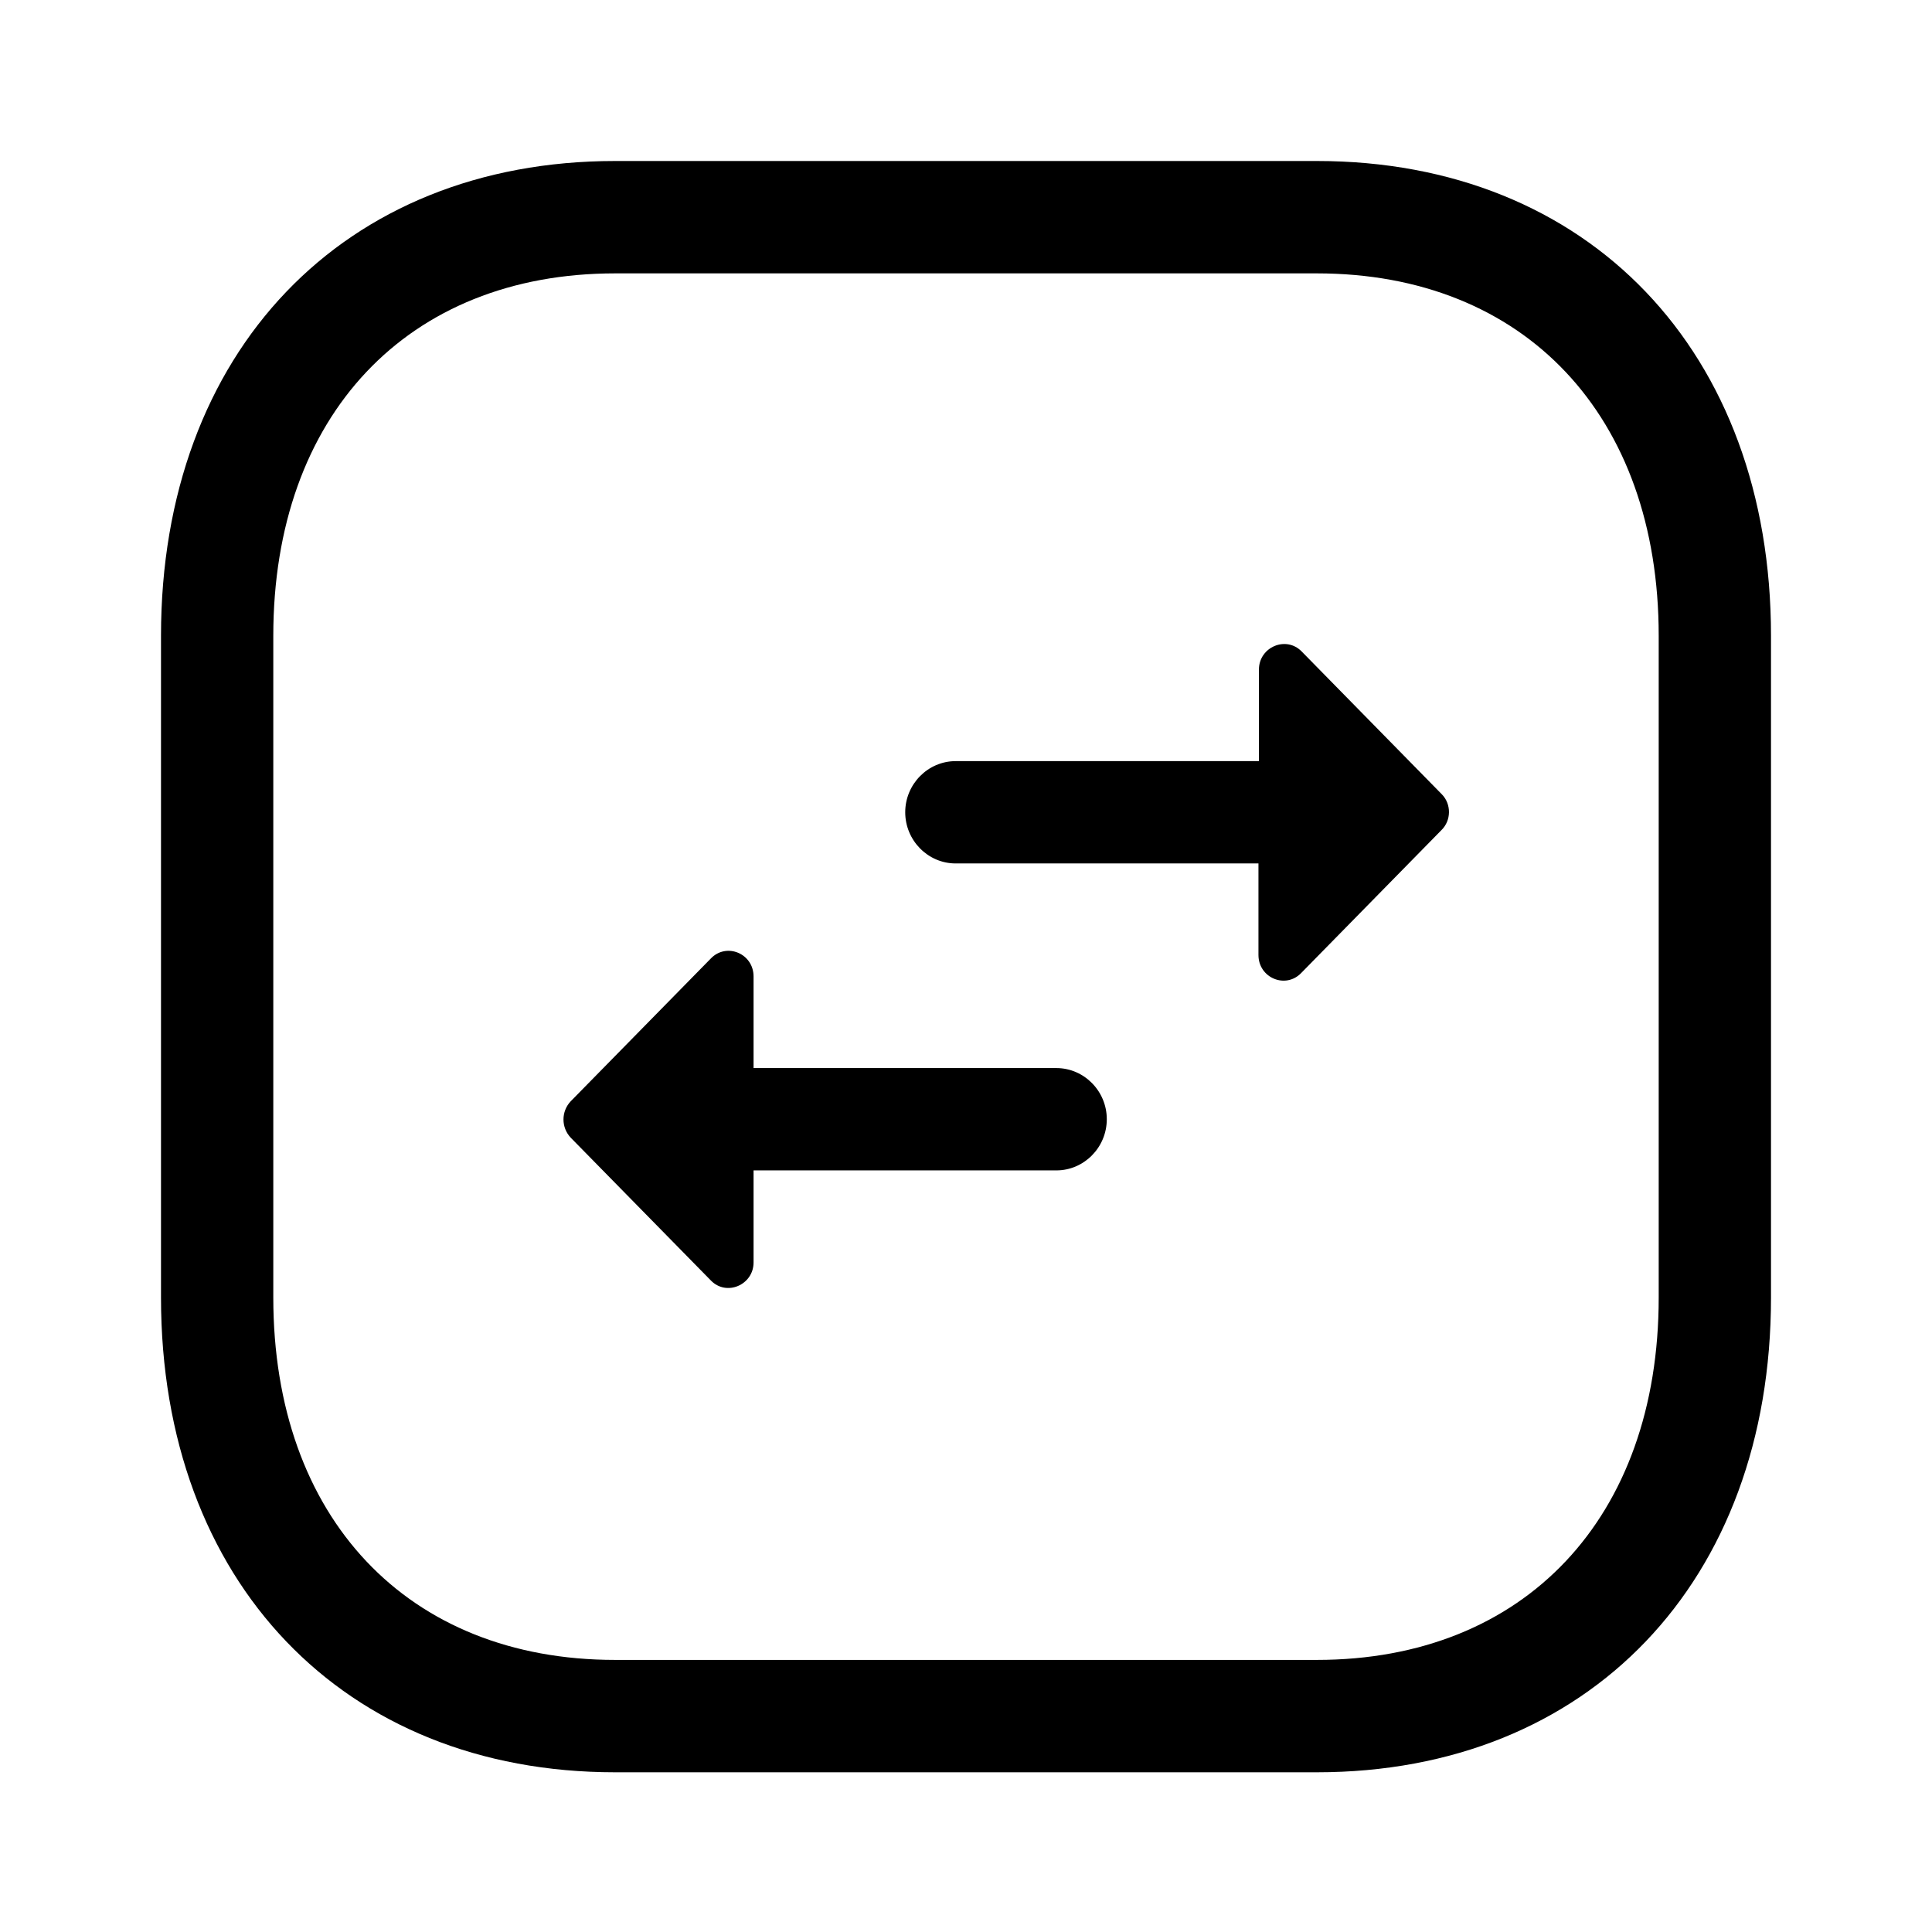
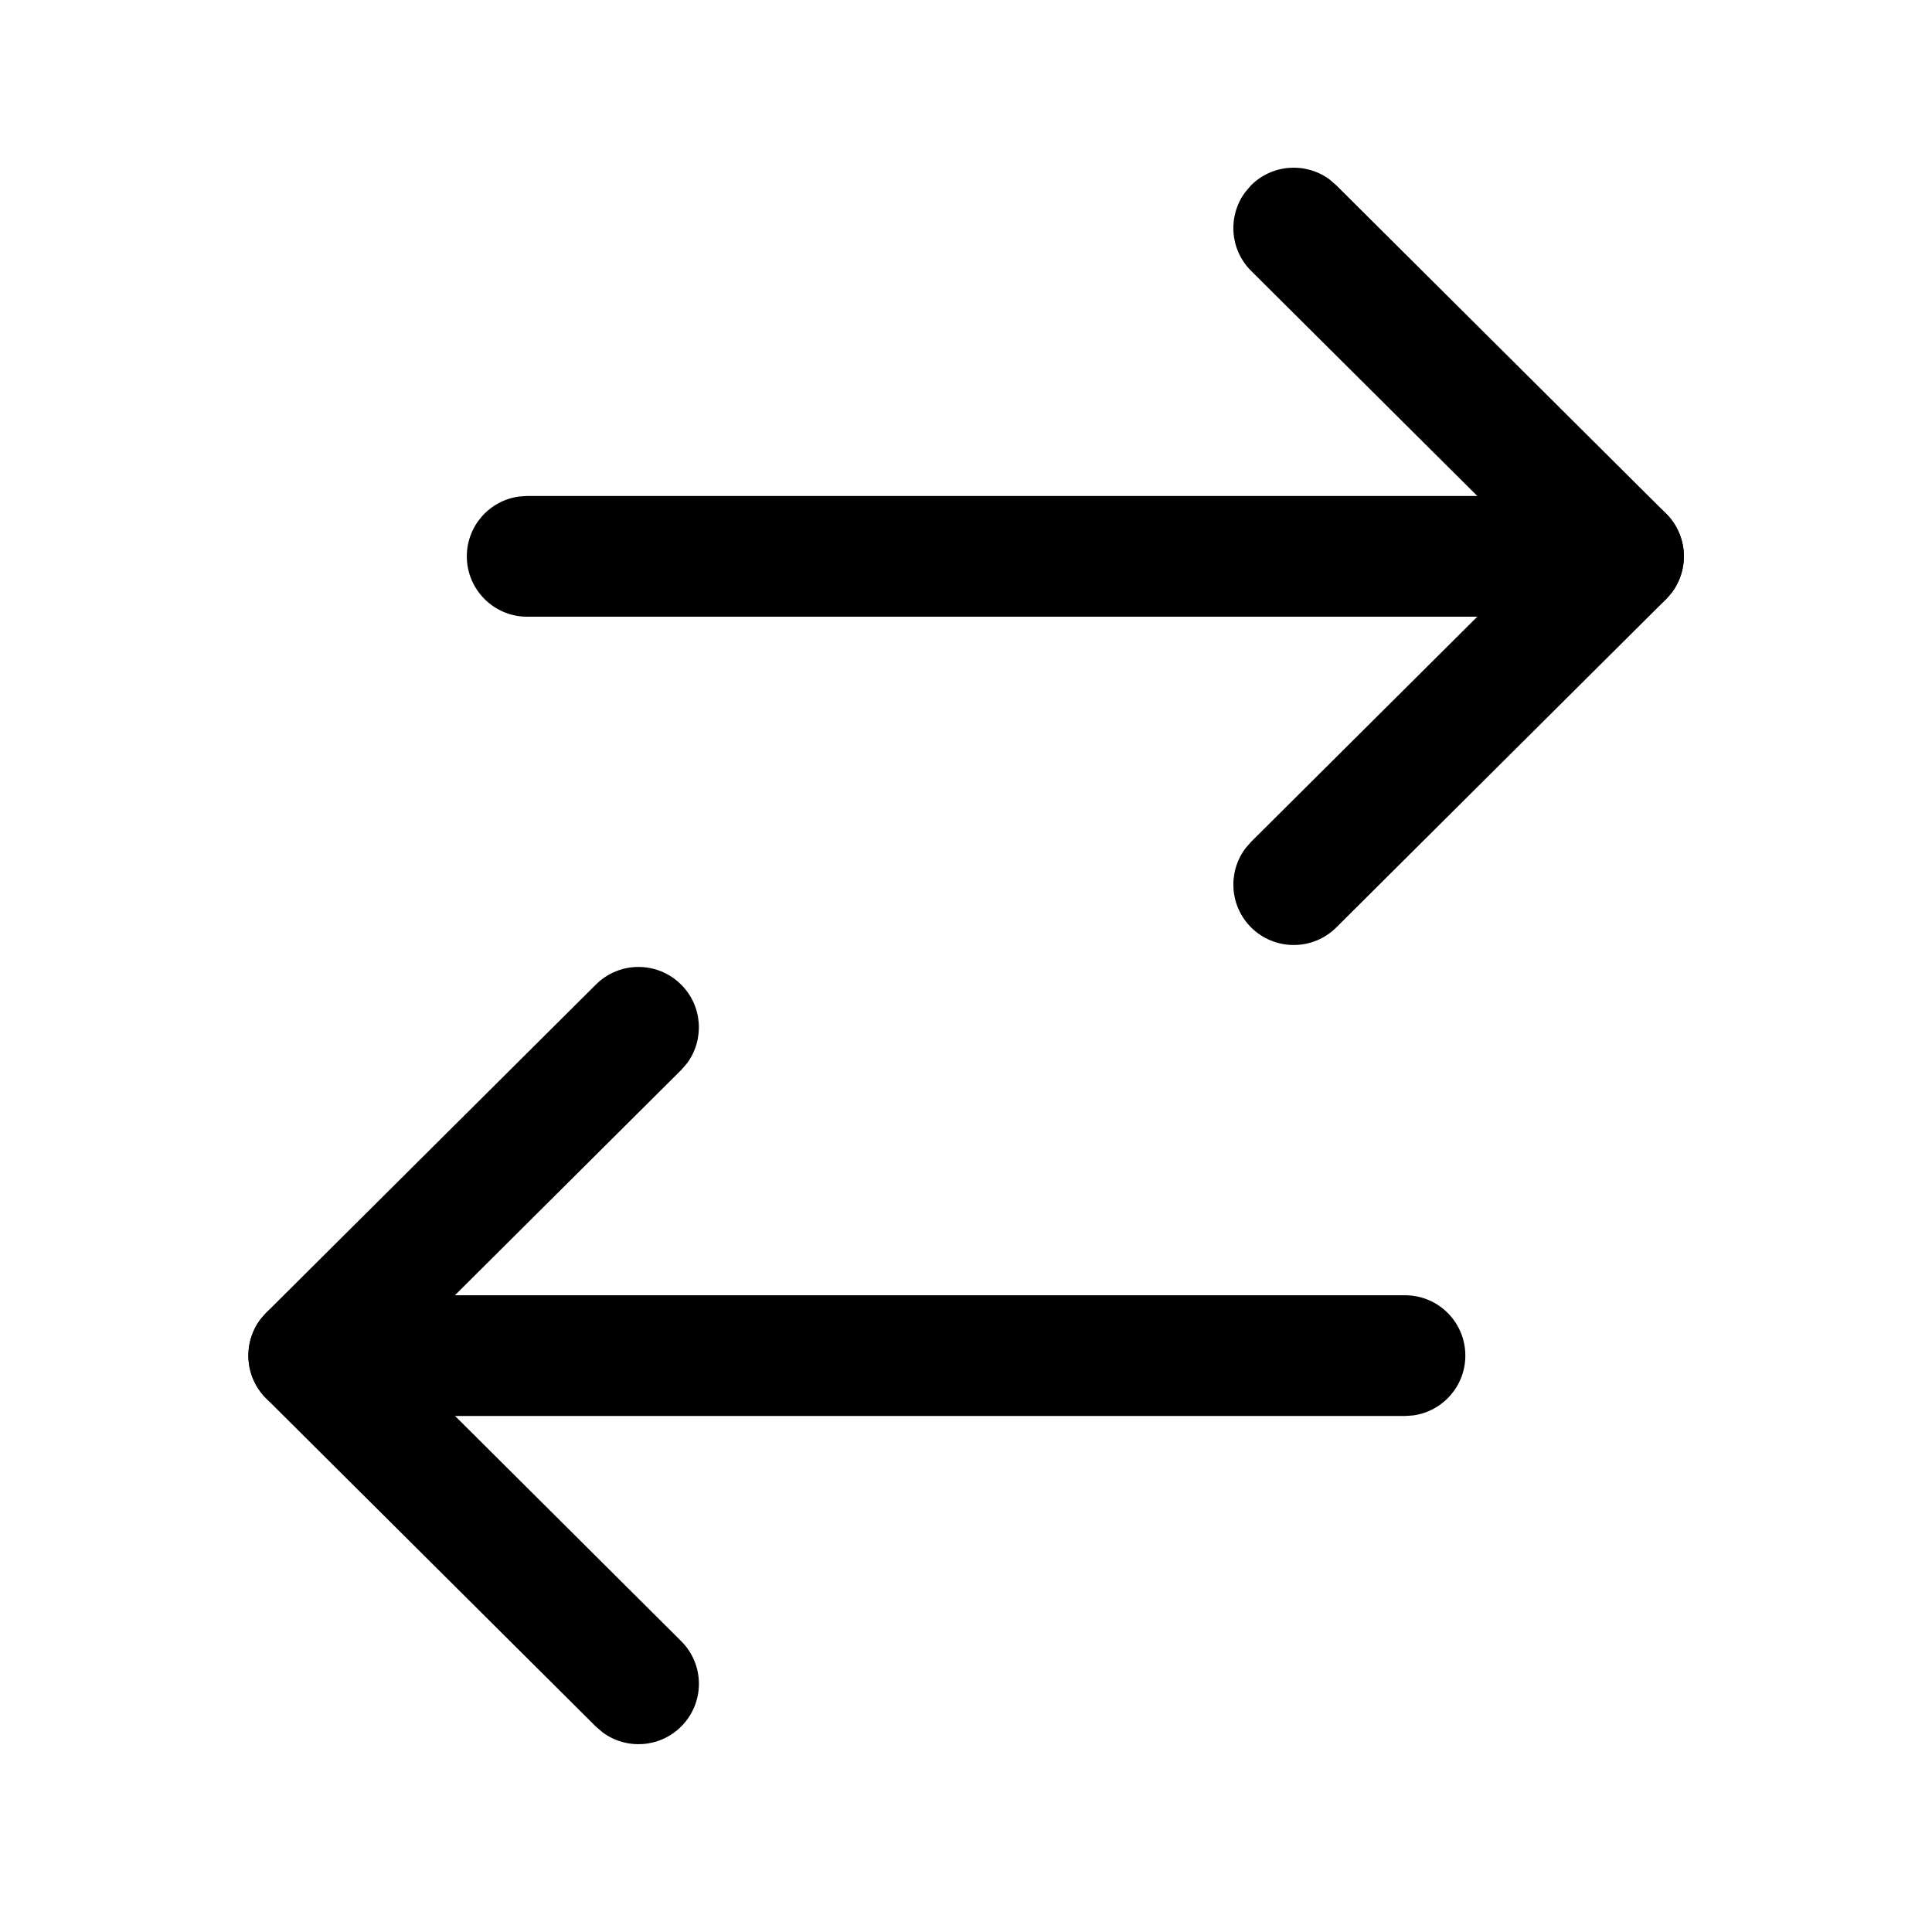
<svg xmlns="http://www.w3.org/2000/svg" width="24" height="24" viewBox="0 0 24 24">
-   <path fill-rule="evenodd" clip-rule="evenodd" d="M7.641 3.396C5.062 3.396 3.395 5.163 3.395 7.898V16.118C3.395 18.854 5.062 20.62 7.641 20.62H16.359C18.939 20.62 20.605 18.854 20.605 16.118V7.898C20.605 5.163 18.939 3.396 16.359 3.396H7.641ZM16.359 22.016H7.641C4.267 22.016 2 19.646 2 16.118V7.898C2 4.37 4.267 2 7.641 2H16.359C19.733 2 22 4.37 22 7.898V16.118C22 19.646 19.733 22.016 16.359 22.016Z" />
-   <path d="M8.829 11.908L7.089 13.681C6.97 13.808 6.97 14.005 7.089 14.132L8.829 15.905C9.023 16.108 9.361 15.962 9.361 15.683V14.539H13.123C13.467 14.539 13.749 14.253 13.749 13.903C13.749 13.554 13.467 13.268 13.123 13.268H9.361V12.13C9.361 11.844 9.023 11.704 8.829 11.908ZM17.912 9.868L16.172 8.095C15.977 7.892 15.639 8.038 15.639 8.317V9.455H11.871C11.527 9.455 11.245 9.741 11.245 10.09C11.245 10.44 11.527 10.726 11.871 10.726H15.633V11.863C15.633 12.149 15.971 12.289 16.165 12.086L17.905 10.313C18.03 10.192 18.03 9.989 17.912 9.868Z" />
+   <path d="M18.203 16.84C18.203 17.219 17.921 17.533 17.555 17.583L17.453 17.59L3.836 17.59C3.422 17.59 3.086 17.254 3.086 16.84C3.086 16.46 3.368 16.146 3.734 16.096L3.836 16.09L17.453 16.09C17.868 16.09 18.203 16.425 18.203 16.84Z" />
+   <path d="M8.461 20.386C8.755 20.678 8.756 21.153 8.463 21.446C8.198 21.713 7.781 21.738 7.487 21.521L7.403 21.449L3.306 17.371C3.038 17.105 3.014 16.686 3.233 16.392L3.306 16.308L7.403 12.23C7.696 11.938 8.171 11.939 8.463 12.233C8.729 12.499 8.752 12.916 8.534 13.209L8.461 13.293L4.899 16.839L8.461 20.386Z" />
+   <path d="M20.917 6.911C20.917 7.291 20.635 7.605 20.269 7.654L20.167 7.661L6.549 7.661C6.135 7.661 5.799 7.325 5.799 6.911C5.799 6.531 6.081 6.218 6.448 6.168L6.549 6.161L20.167 6.161C20.581 6.161 20.917 6.497 20.917 6.911Z" />
+   <path d="M20.697 6.38C20.965 6.646 20.989 7.064 20.77 7.359L20.697 7.443L16.6 11.521C16.306 11.813 15.832 11.812 15.539 11.518C15.274 11.251 15.251 10.835 15.469 10.541L15.542 10.457L19.105 6.911L15.542 3.365C15.275 3.099 15.25 2.683 15.467 2.389L15.539 2.304C15.805 2.037 16.222 2.012 16.516 2.229L16.6 2.302L20.697 6.38Z" />
</svg>
